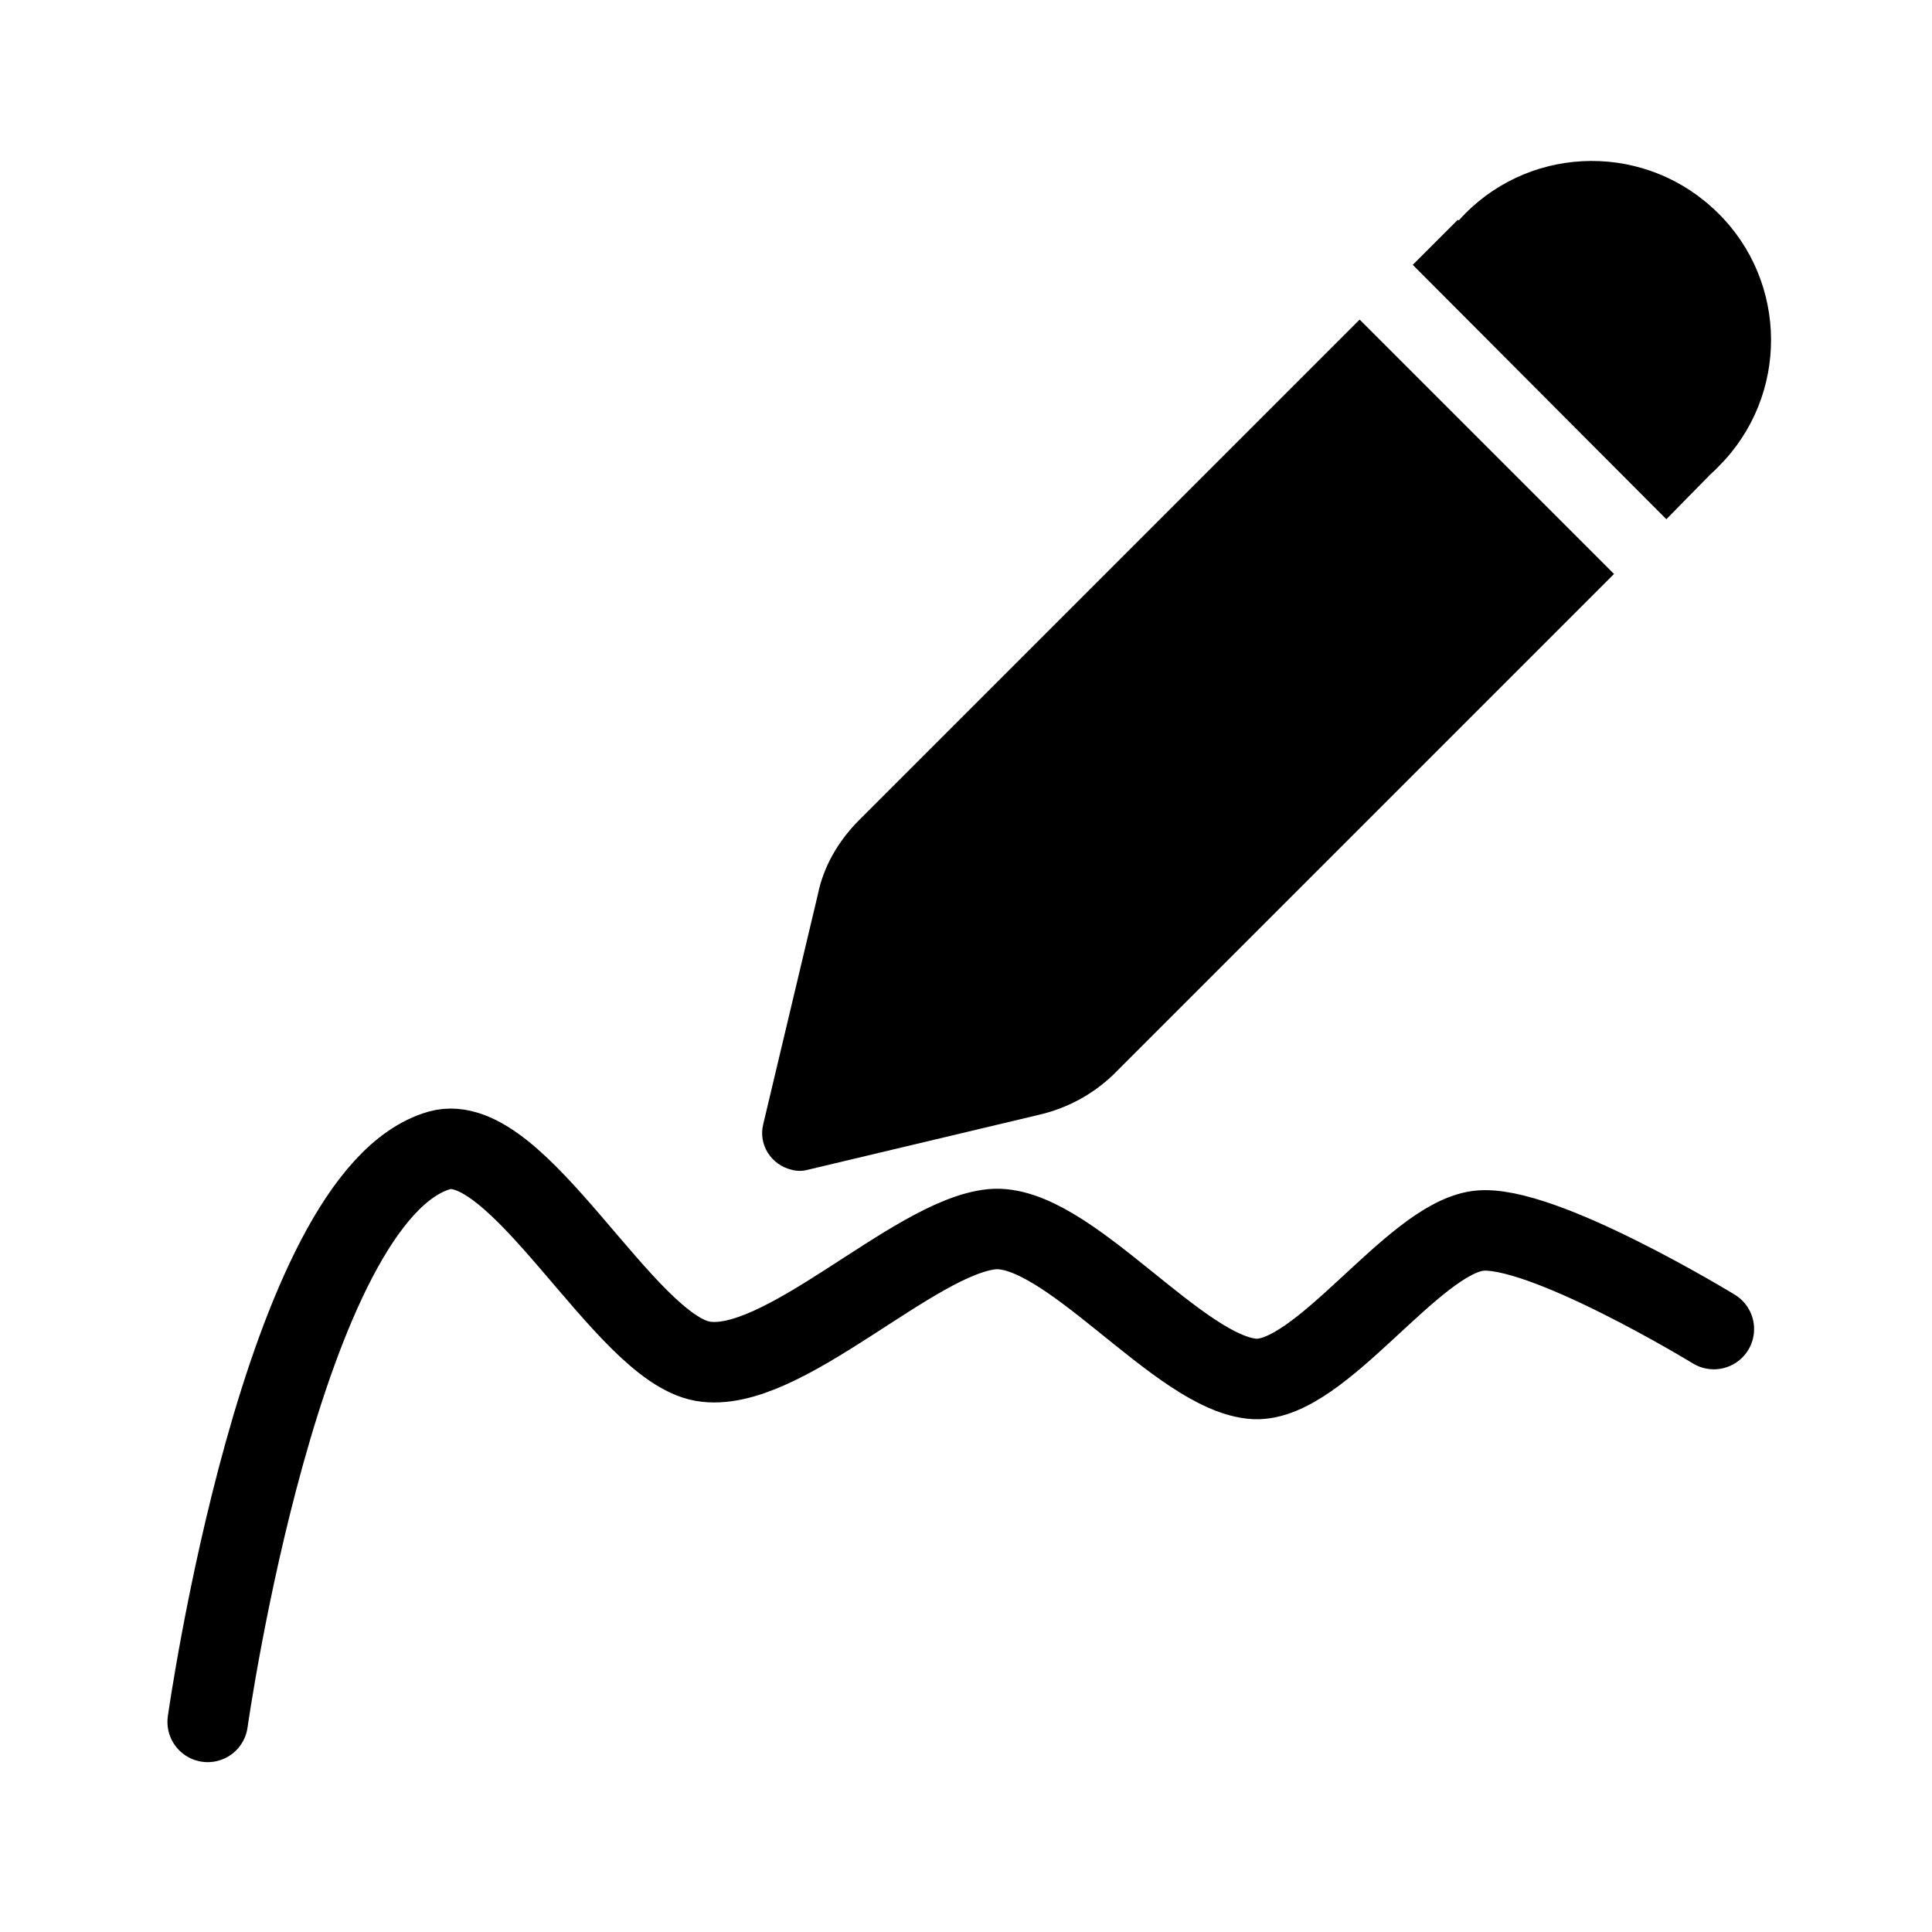
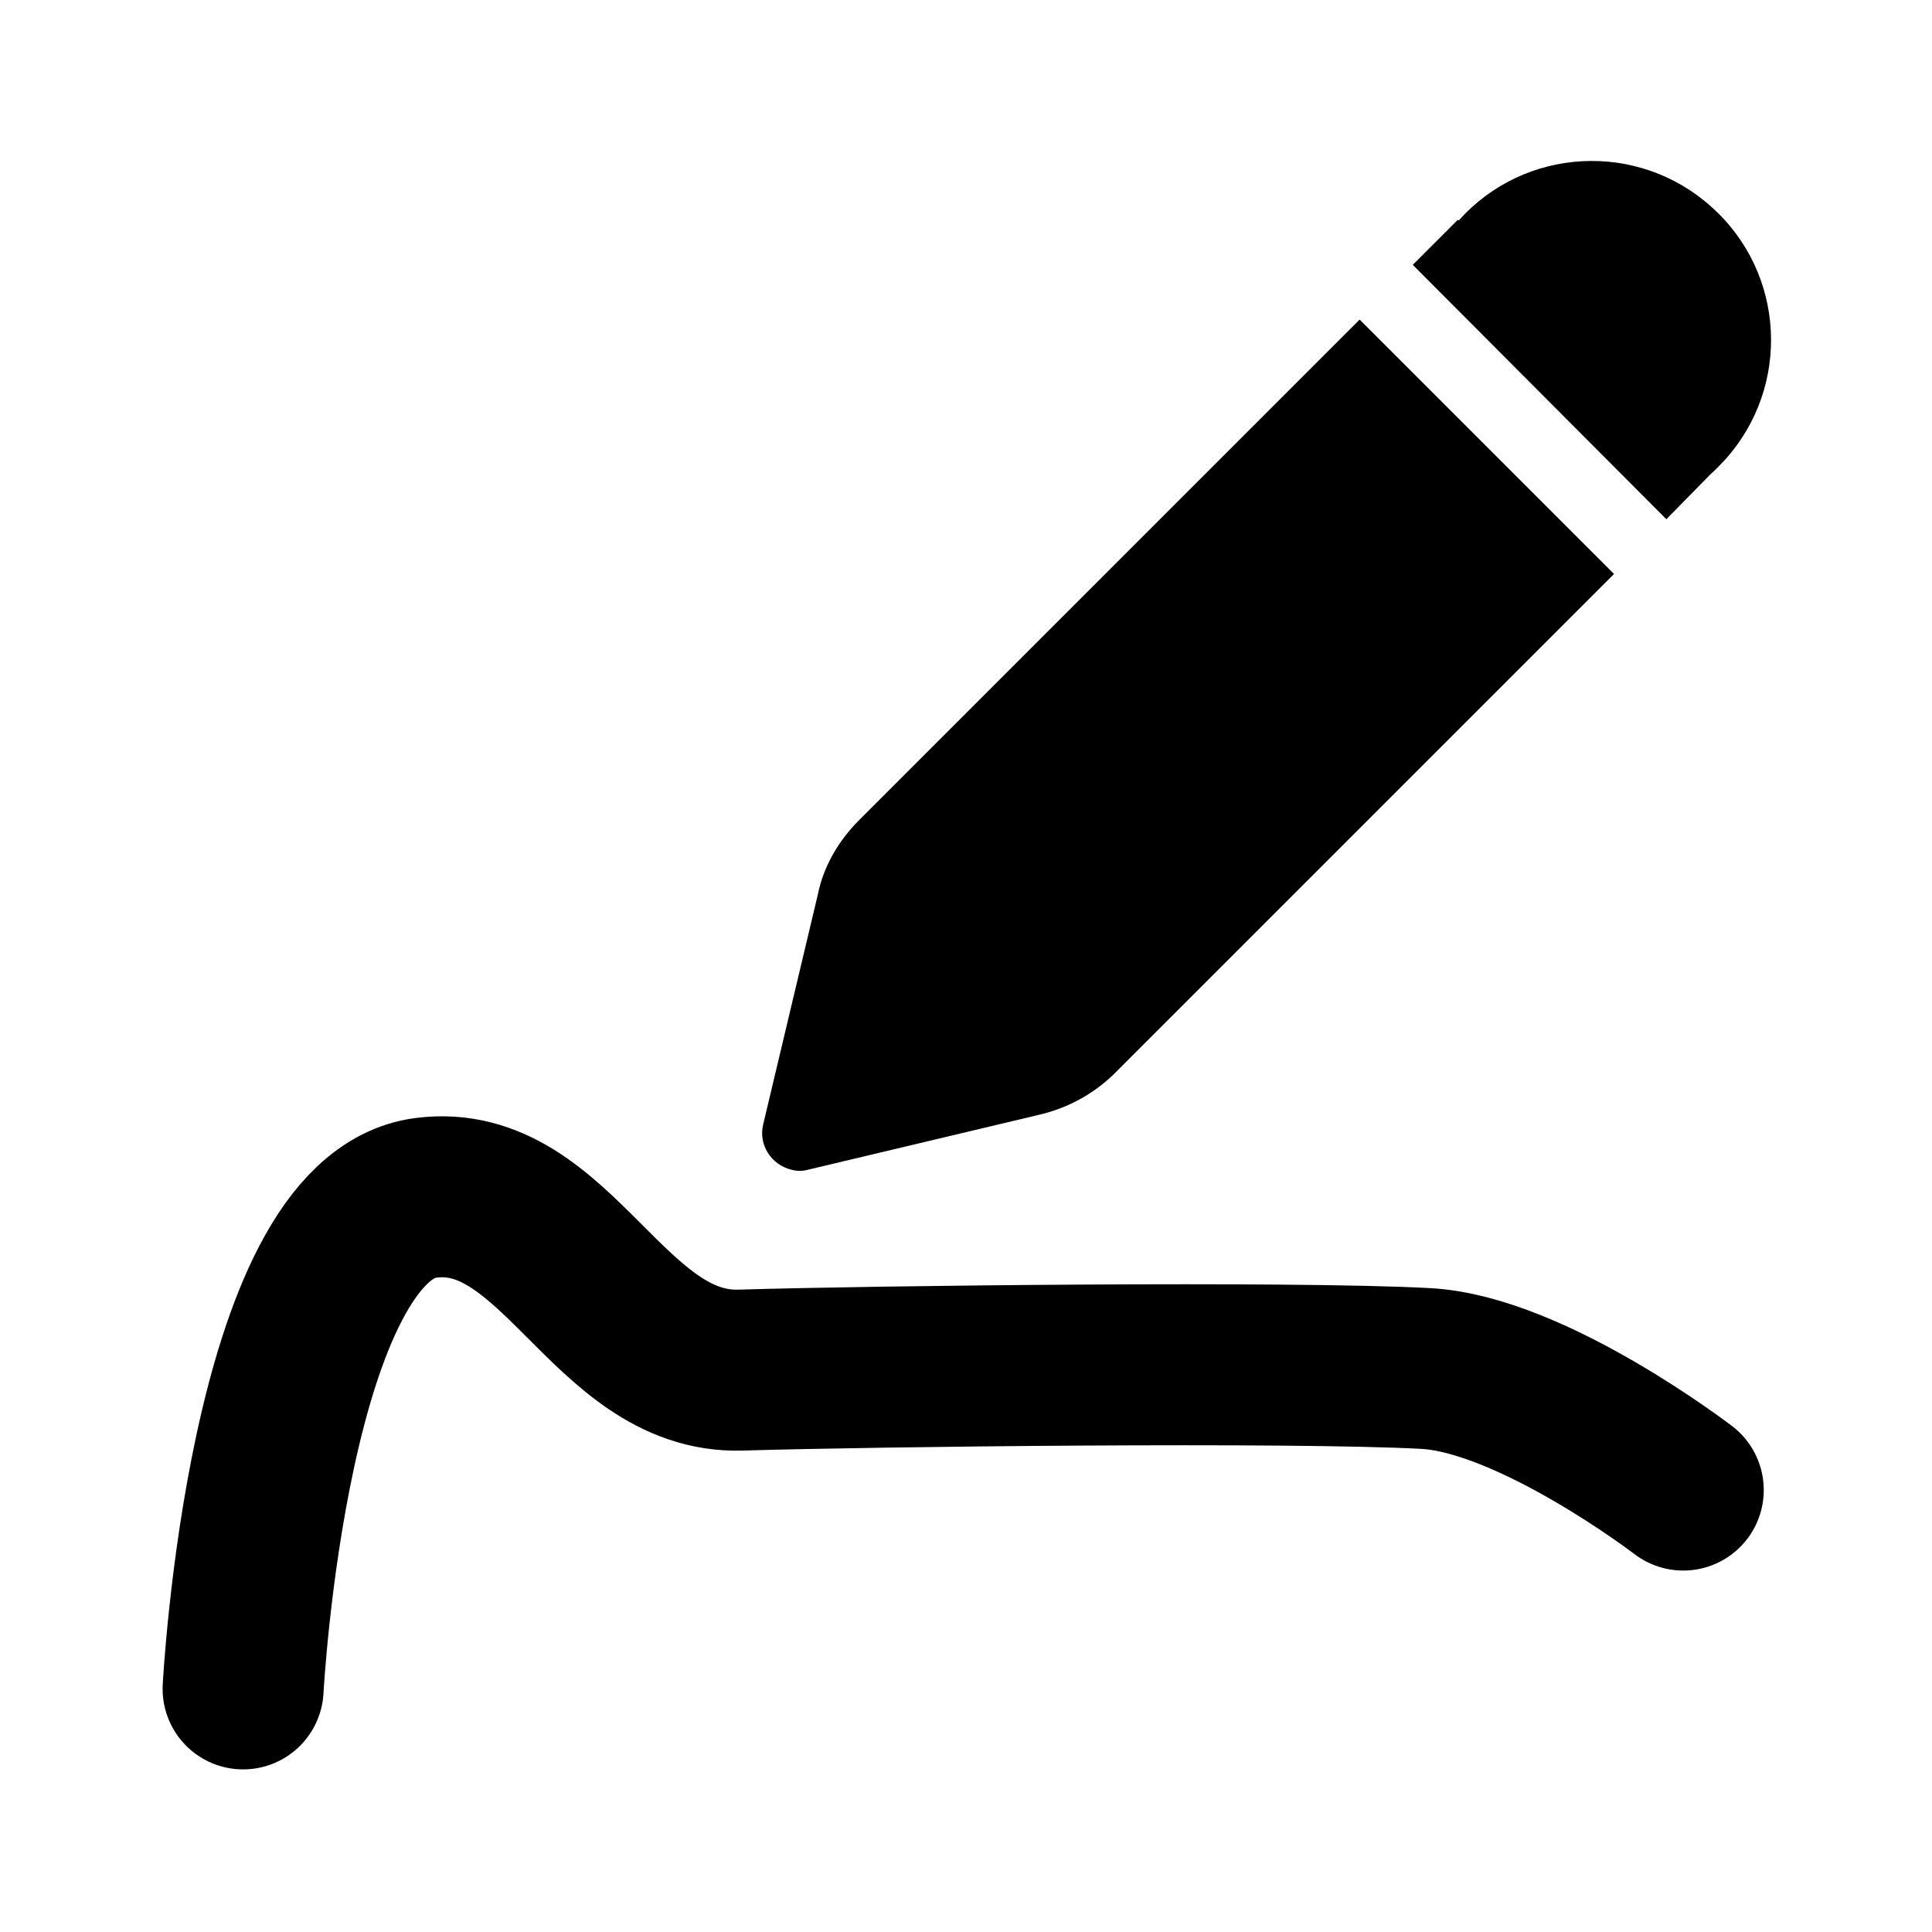
- <svg xmlns="http://www.w3.org/2000/svg" id="_图层_4" data-name="图层 4" width="24" height="24" viewBox="0 0 24 24">
+ <svg xmlns="http://www.w3.org/2000/svg" id="_绘制音高" data-name="绘制音高" width="24" height="24" viewBox="0 0 24 24">
  <defs>
    <style>
      .cls-1 {
        fill: none;
        stroke: #000;
        stroke-linecap: round;
        stroke-miterlimit: 10;
+         stroke-width: 2px;
      }
    </style>
  </defs>
  <path id="_笔" data-name="笔" d="M18.12,2.74c.82-.92,2.23-.99,3.14-.17,.92,.82,.99,2.23,.17,3.14-.06,.06-.11,.12-.18,.18l-.55,.56-3.15-3.16,.56-.56h0Zm-1.23,1.23l-6.22,6.22c-.25,.25-.44,.57-.51,.92l-.68,2.86c-.06,.25,.1,.5,.35,.56,.07,.02,.14,.02,.21,0l2.86-.68c.35-.08,.67-.25,.93-.5l6.22-6.22-3.15-3.15h0Z" />
-   <path class="cls-1" d="M21.29,16.51s-2.16-1.32-2.93-1.22c-.82,.11-1.95,1.87-2.77,1.84-.94-.05-2.34-1.95-3.27-1.86-.98,.1-2.61,1.81-3.59,1.64s-2.3-2.89-3.27-2.62c-1.96,.56-2.88,7.1-2.88,7.1" />
+   <path class="cls-1" d="M3.02,20.98s.31-5.85,2.27-6.1c1.63-.21,2.26,2.19,3.91,2.14s6.85-.11,8.51-.02c1.32,.07,3.2,1.51,3.2,1.51" />
</svg>
